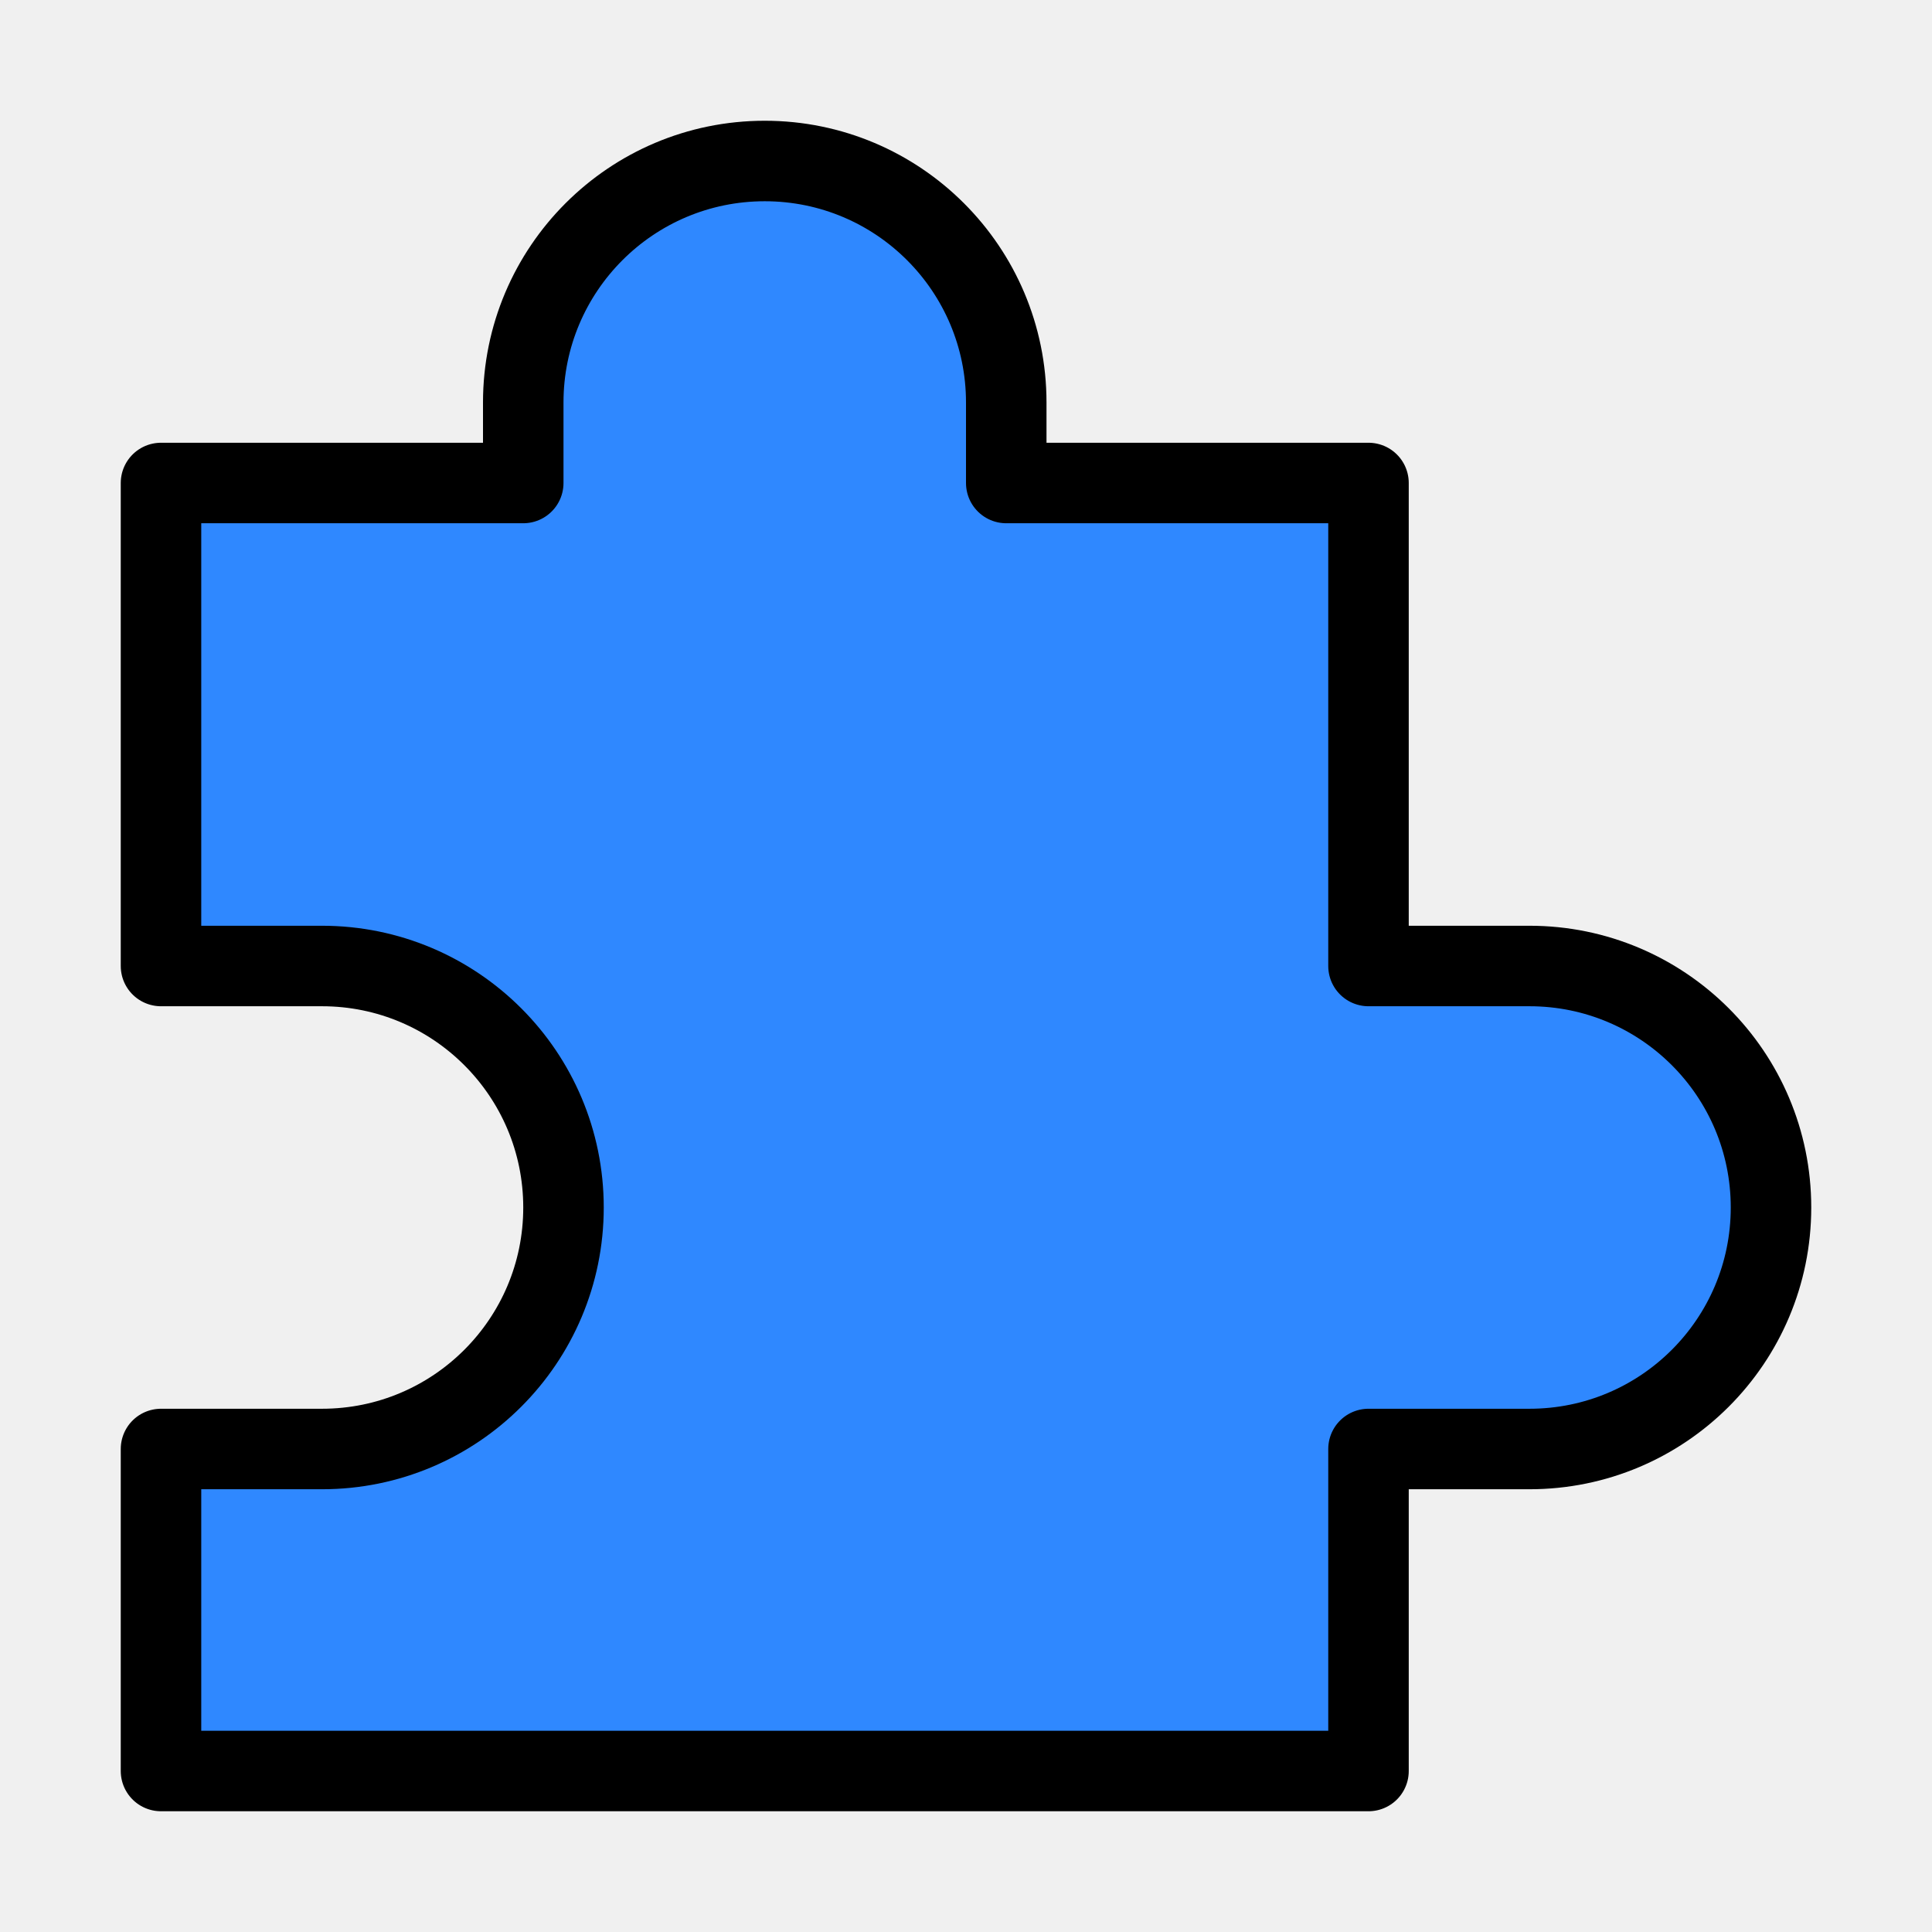
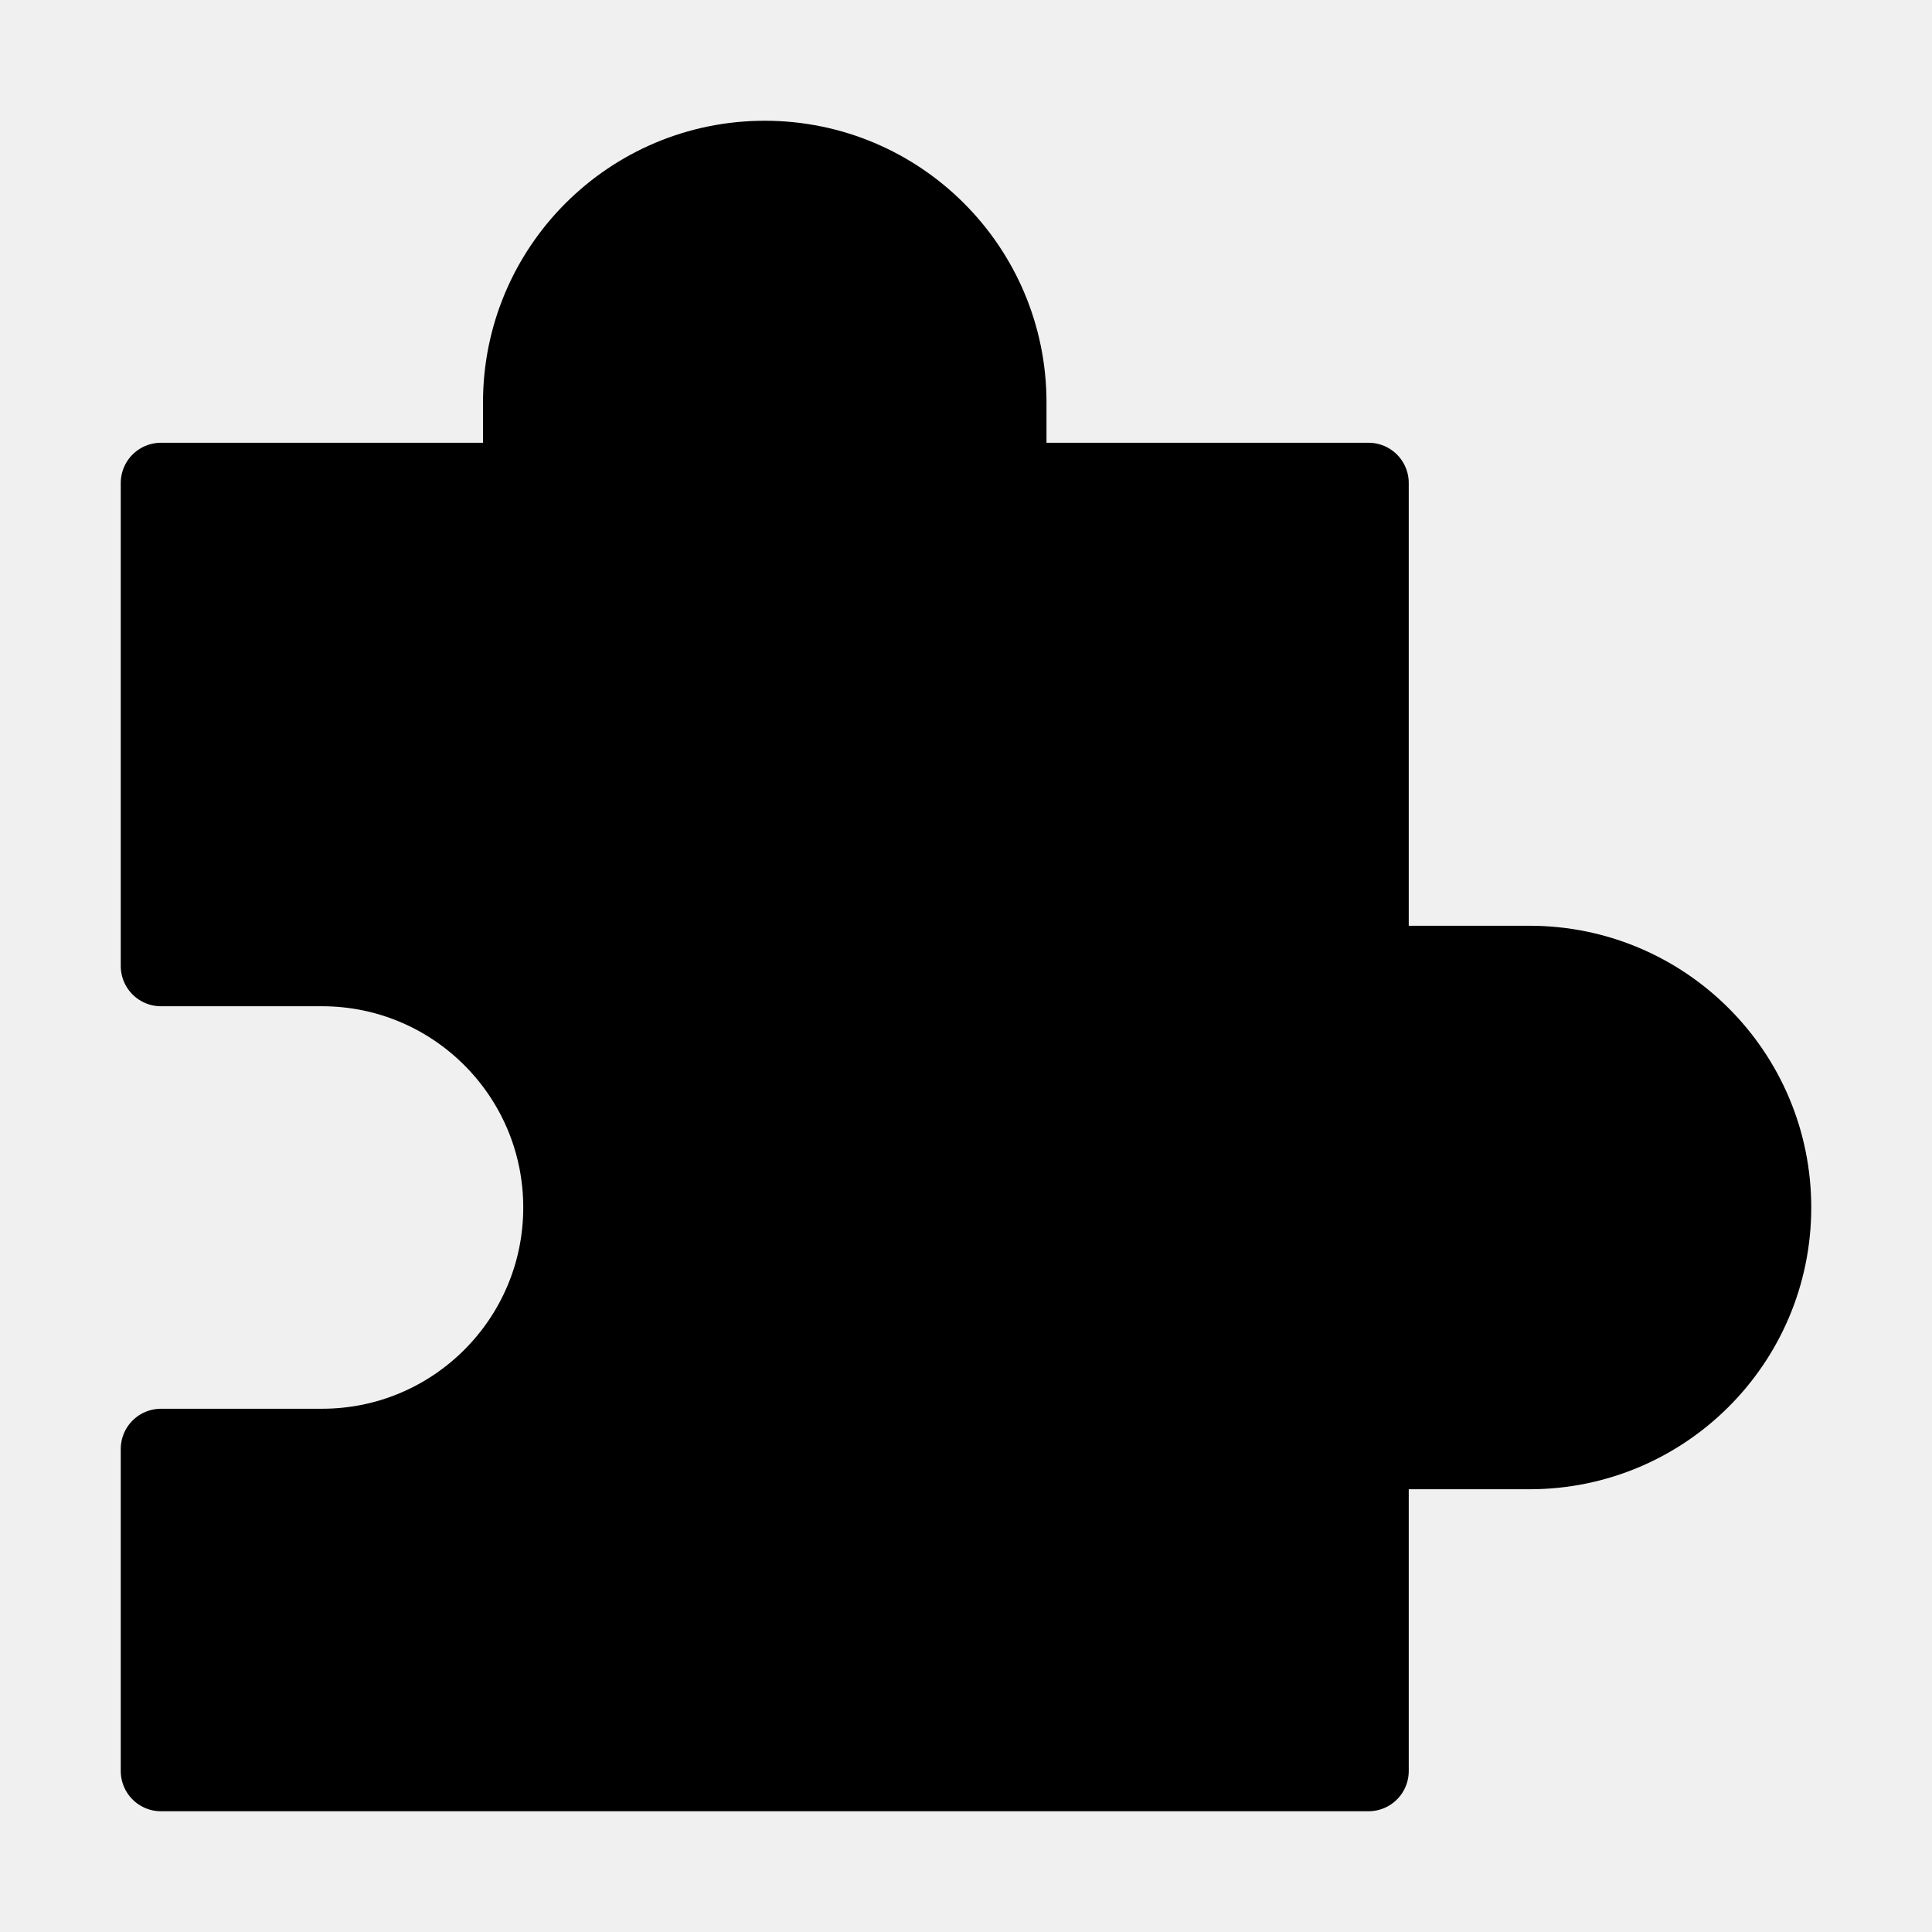
<svg xmlns="http://www.w3.org/2000/svg" height="48" viewBox="0 0 48 48" width="48">
  <g fill="none" fill-rule="evenodd" stroke-linejoin="round">
-     <path d="m0 20v-12h9v-2c0-3.314 2.686-6 6-6s6 2.686 6 6v2h9v12h4c3.314 0 6 2.686 6 6s-2.686 6-6 6h-4v8h-30v-8h4c3.314 0 6-2.686 6-6s-2.686-6-6-6z" fill="#2f88ff" fill-rule="nonzero" stroke="#000" stroke-width="2" transform="translate(4 4)" />
+     <path class="svg-my-main-content-fill" d="m0 20v-12h9v-2c0-3.314 2.686-6 6-6s6 2.686 6 6v2h9v12h4c3.314 0 6 2.686 6 6s-2.686 6-6 6h-4v8h-30v-8h4c3.314 0 6-2.686 6-6s-2.686-6-6-6z" fill="#2f88ff" fill-rule="nonzero" stroke="#000" stroke-width="2" transform="translate(4 4)" />
  </g>
  <style>
+     path.svg-my-main-content-fill { fill: black; }
+     g { stroke: black; }
+     
    @media (prefers-color-scheme: dark) {
-         path { stroke: white; }
+         path.svg-my-main-content-fill { fill: white; }
+         g { stroke: white; }
    }
</style>
</svg>
